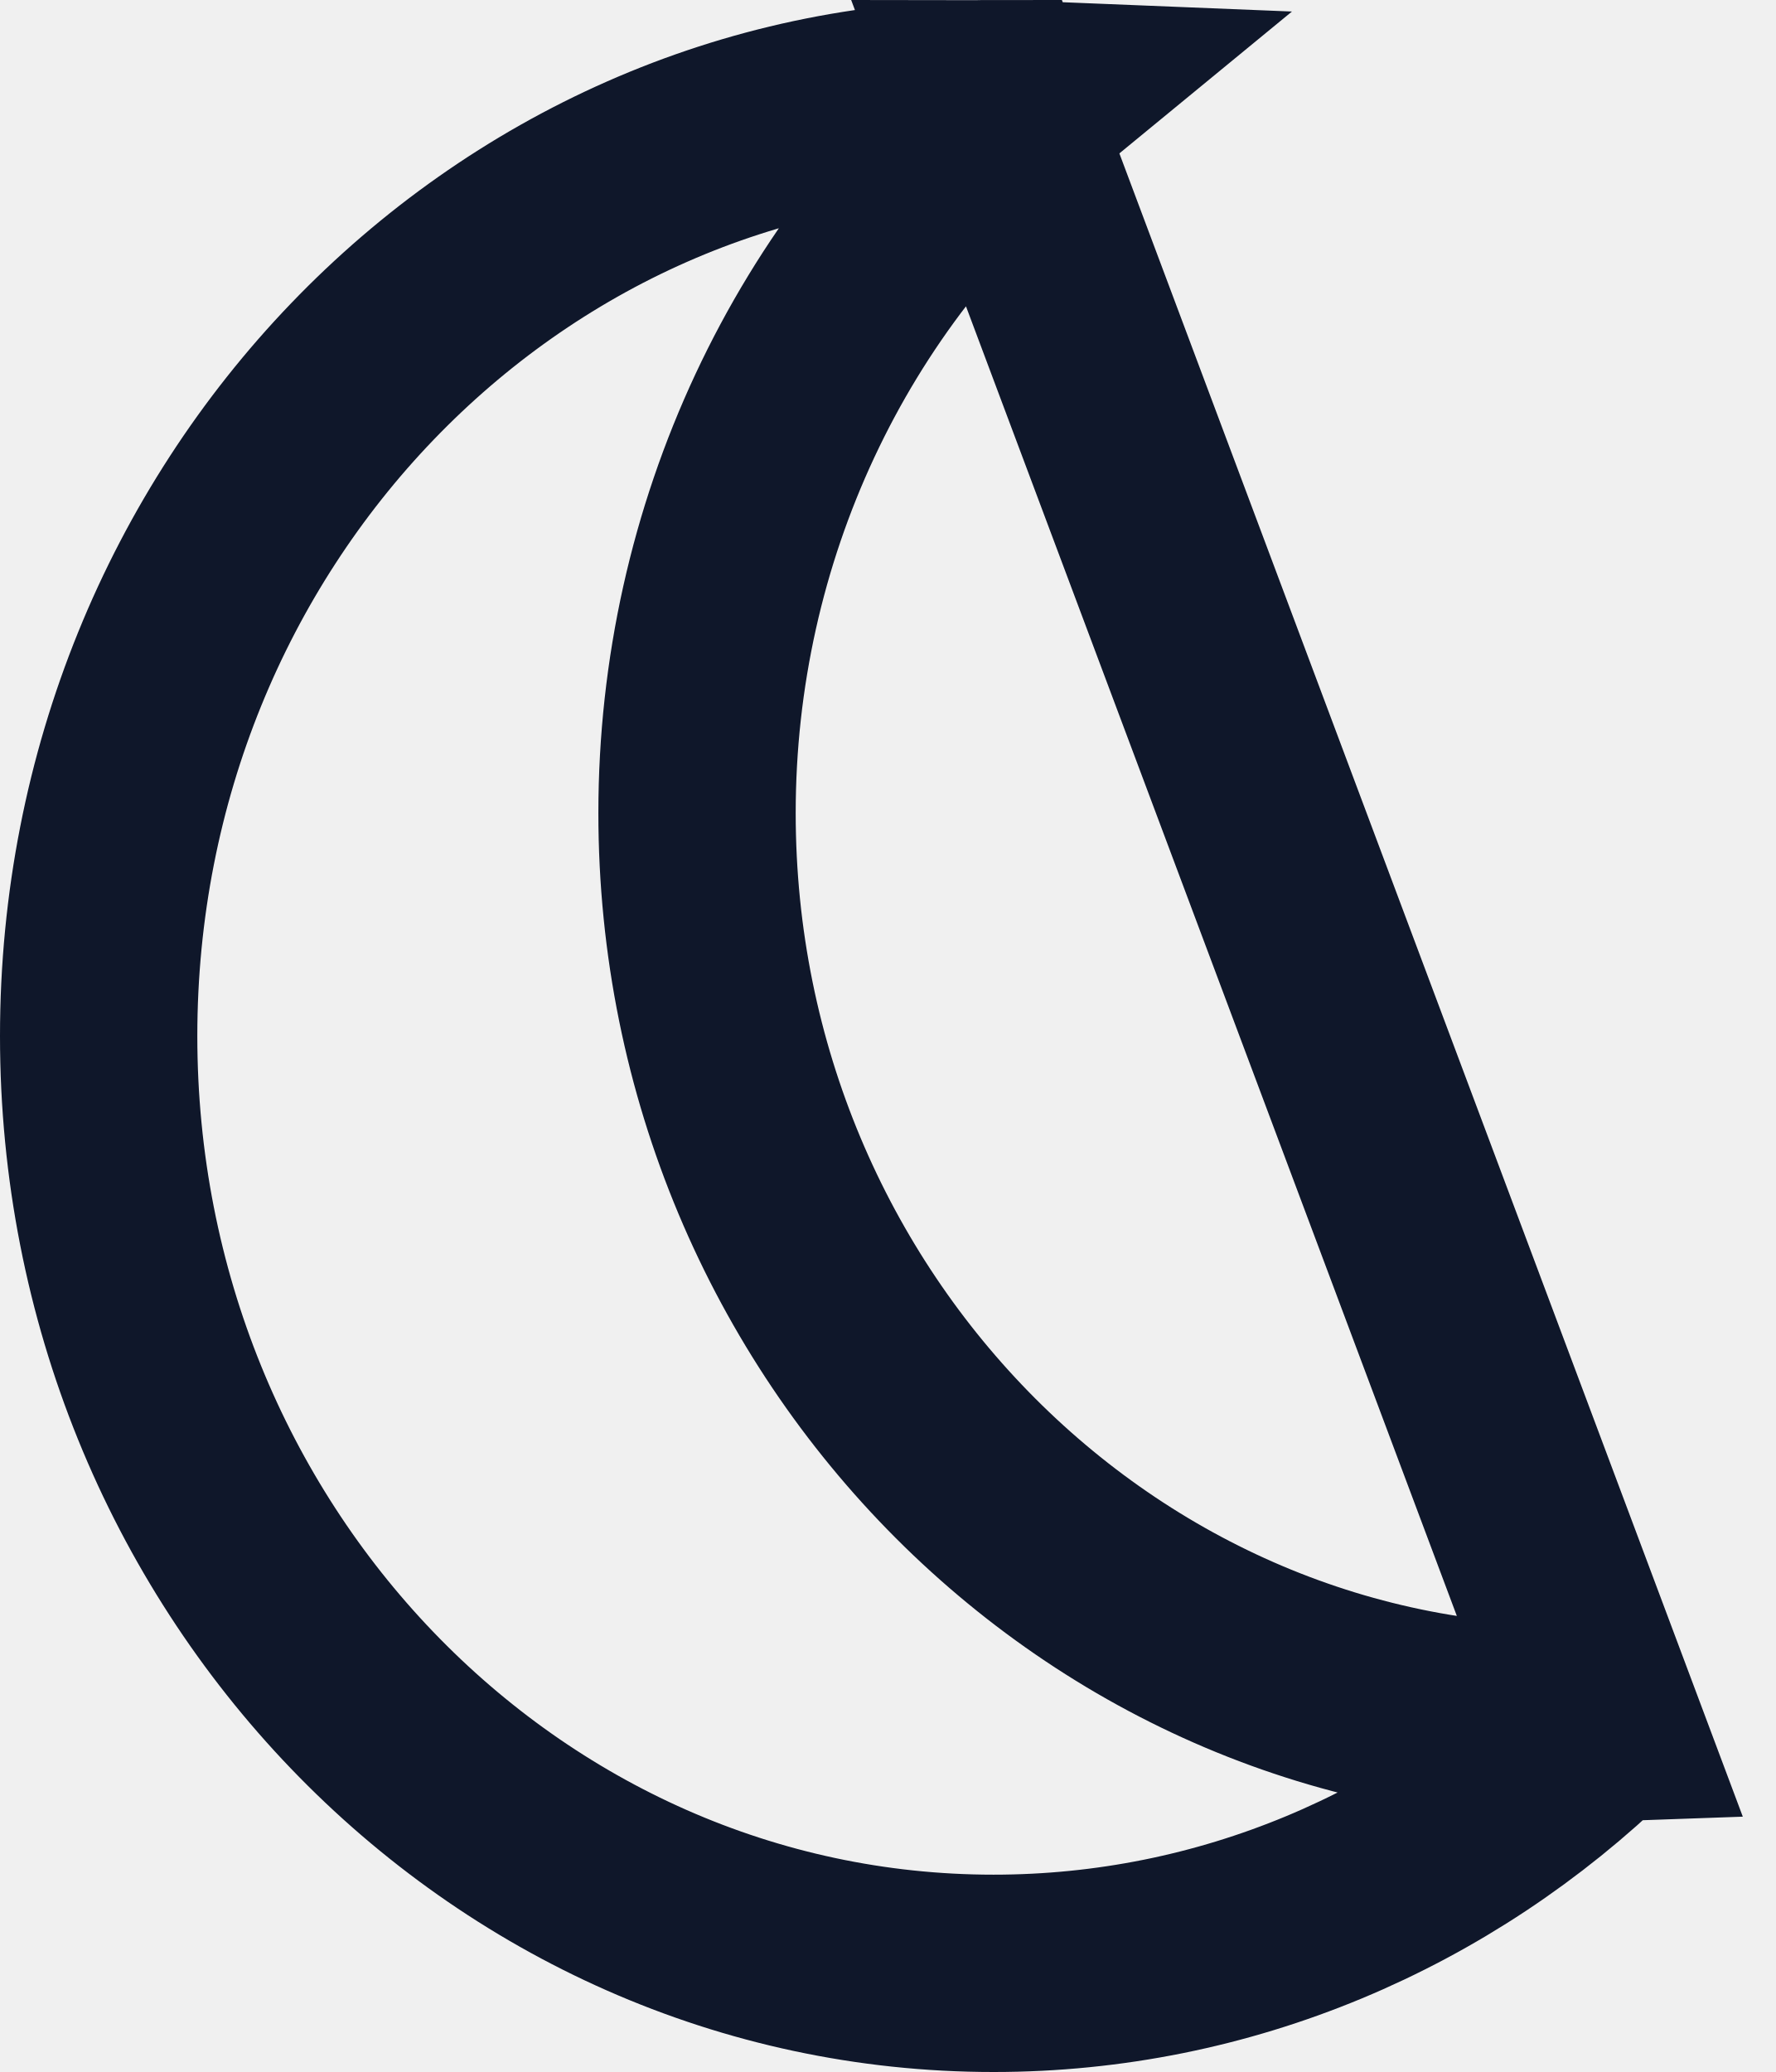
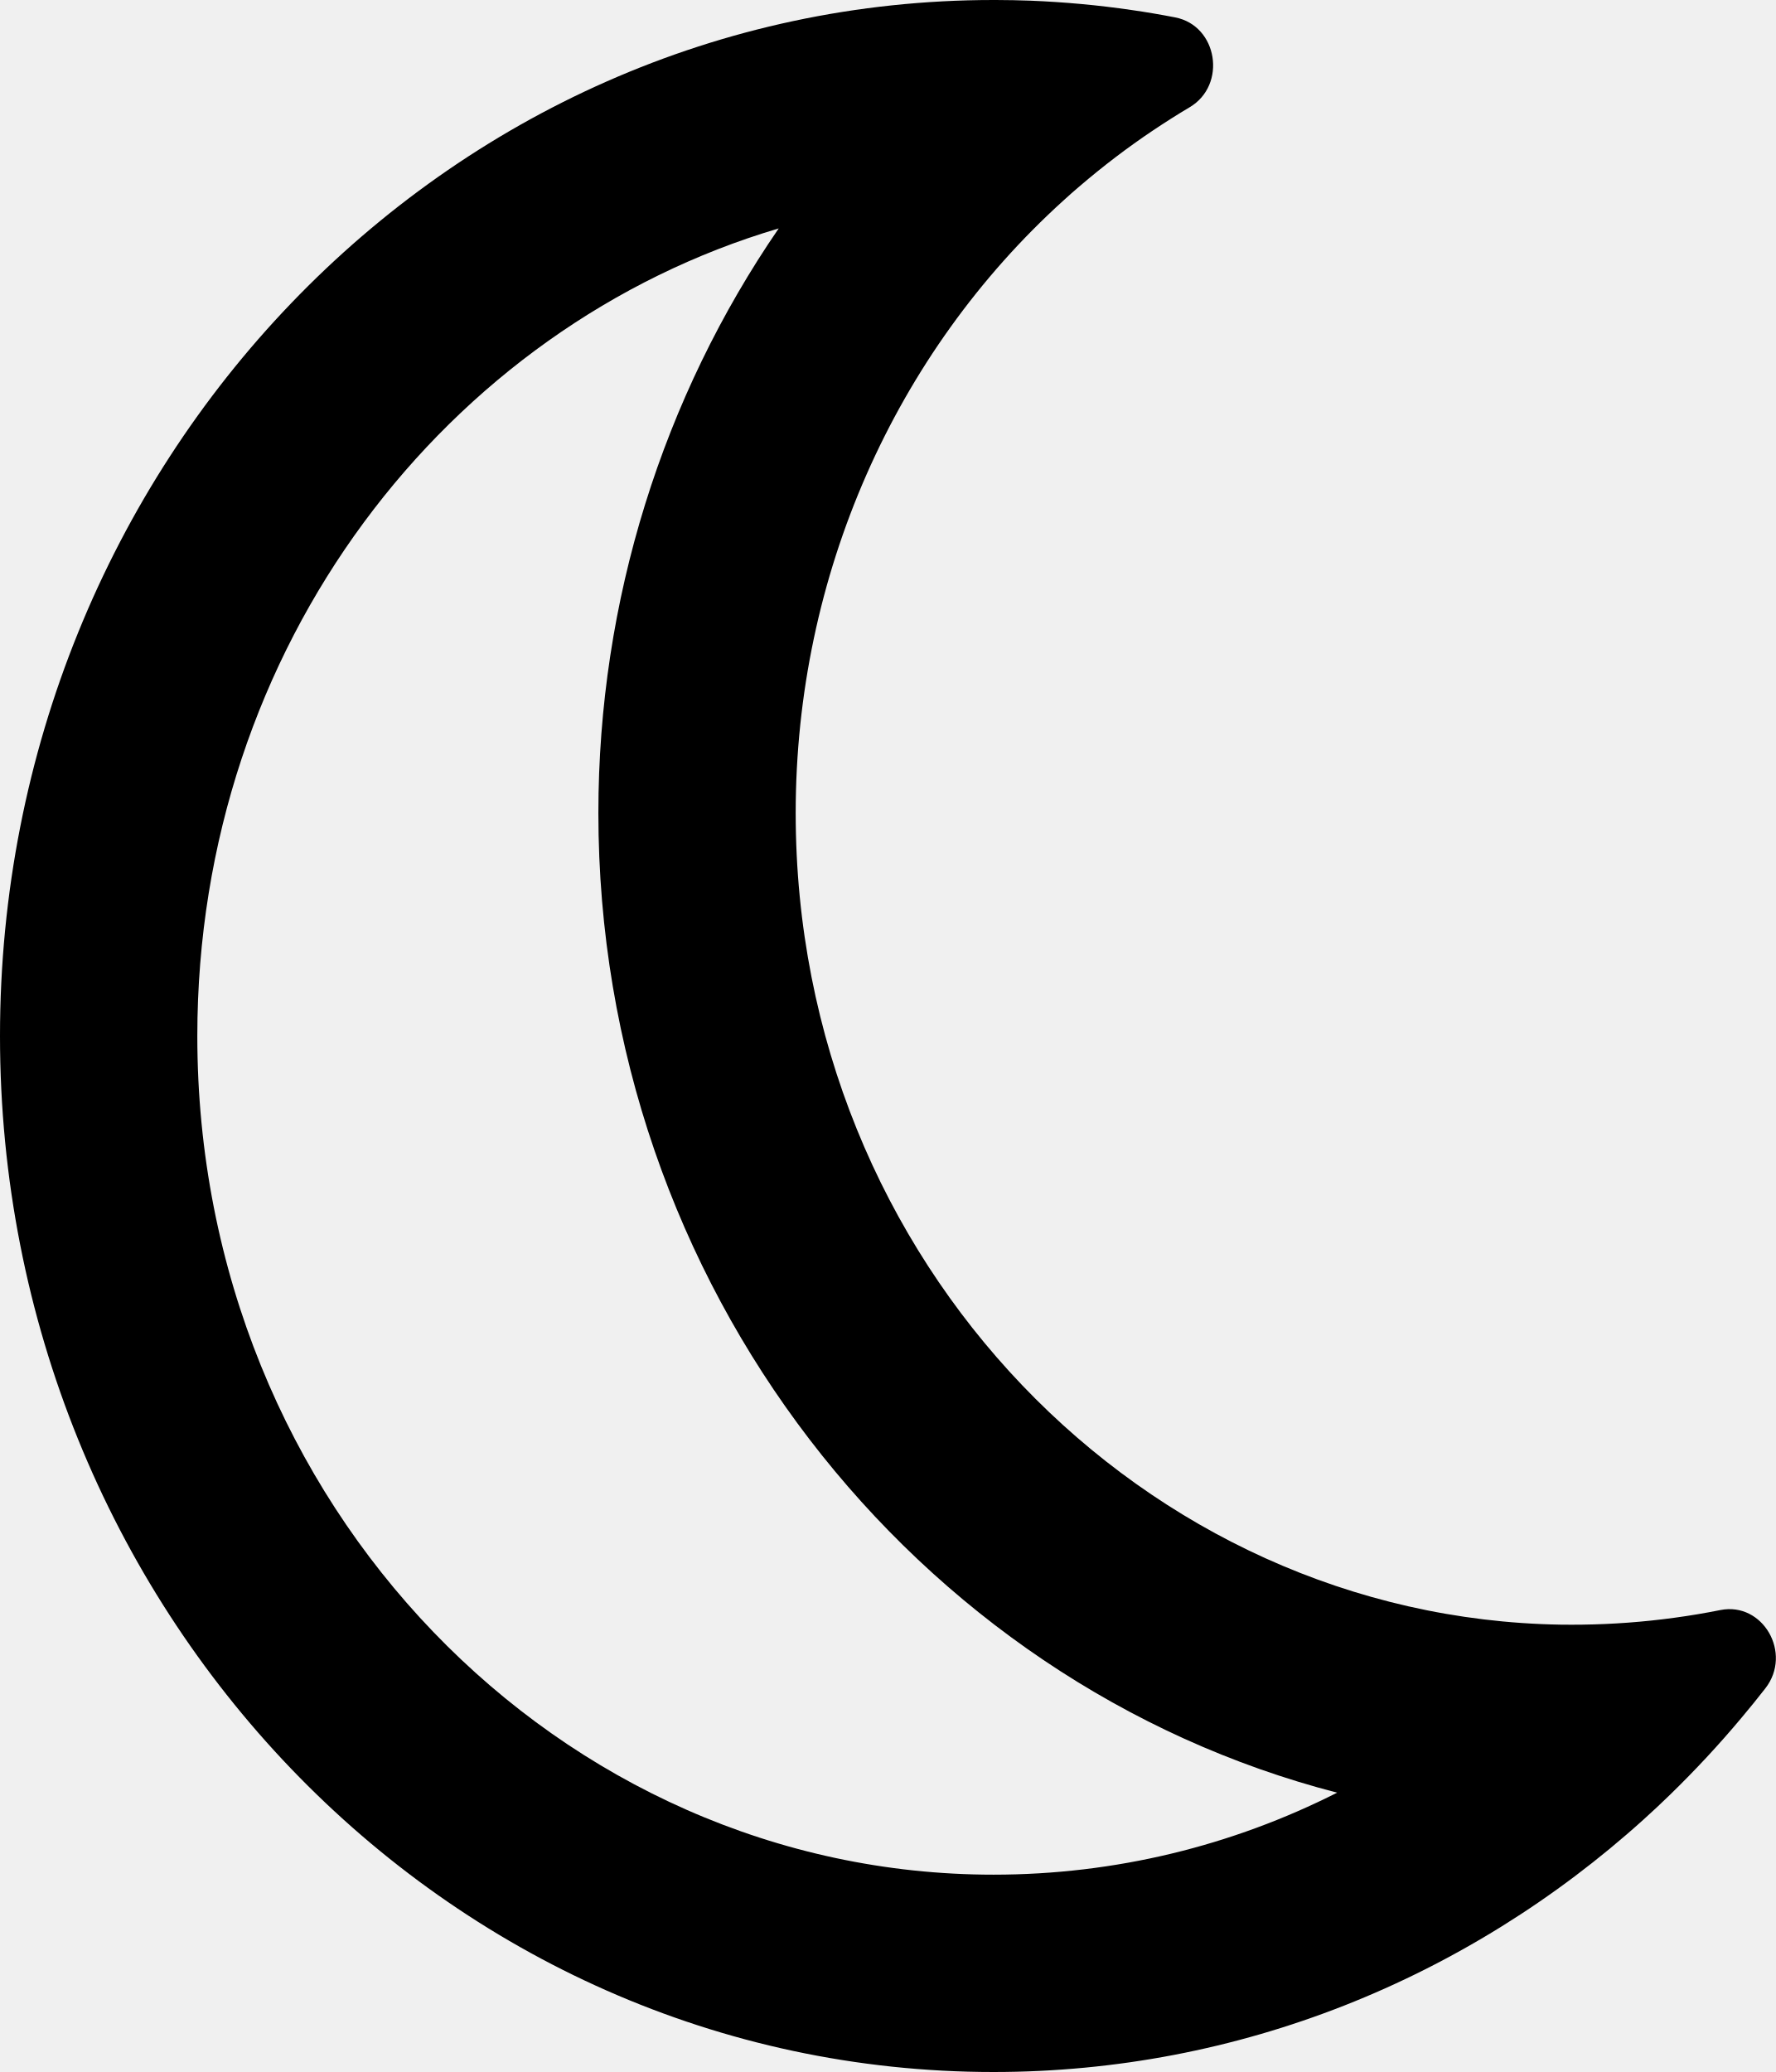
- <svg xmlns="http://www.w3.org/2000/svg" width="18" height="21" viewBox="0 0 18 21" fill="none">
-   <g clip-path="url(#clip0_140_423)">
-     <path d="M16.241 17.463C14.595 19.064 12.414 20 10.07 20C5.096 20 1 15.784 1 10.5C1 5.21 5.102 1 10.07 1L16.241 17.463ZM16.241 17.463C11.266 17.643 7.065 13.476 7.065 8.24C7.065 5.404 8.317 2.748 10.435 1.008C10.314 1.003 10.192 1 10.07 1L16.241 17.463Z" stroke="#0F172A" stroke-width="2" />
-   </g>
-   <defs>
-     <clipPath id="clip0_140_423">
-       <rect width="18" height="21" fill="white" />
-     </clipPath>
-   </defs>
+ <svg xmlns="http://www.w3.org/2000/svg" width="18" height="21" viewBox="0 0 18 21" fill="currentColor">
+   <path fill-rule="evenodd" clip-rule="evenodd" d="M17.654 17.407C17.425 17.681 17.182 17.942 16.928 18.189C16.84 18.275 16.75 18.359 16.659 18.441C14.87 20.056 12.557 21 10.07 21C4.505 21 0 16.296 0 10.5C0 4.697 4.512 0 10.07 0C10.079 1.4177e-06 10.089 1.66917e-05 10.098 4.37868e-05C10.215 0 10.331 0.003 10.448 0.007C10.791 0.021 11.133 0.052 11.473 0.102C11.62 0.123 11.765 0.148 11.91 0.176C12.343 0.259 12.439 0.861 12.058 1.087C11.933 1.161 11.811 1.239 11.691 1.319C11.428 1.495 11.178 1.686 10.94 1.89C10.885 1.937 10.831 1.984 10.778 2.033C9.072 3.578 8.065 5.83 8.065 8.24C8.065 12.807 11.604 16.398 15.818 16.466C15.891 16.467 15.964 16.467 16.037 16.466C16.346 16.462 16.659 16.439 16.973 16.396C17.128 16.375 17.283 16.349 17.438 16.318C17.868 16.233 18.171 16.755 17.893 17.112C17.815 17.212 17.735 17.311 17.654 17.407ZM13.553 18.169C9.274 17.064 6.065 13.033 6.065 8.24C6.065 6.088 6.719 4.024 7.893 2.315C4.535 3.308 2 6.542 2 10.5C2 15.272 5.688 19 10.07 19C11.302 19 12.487 18.708 13.553 18.169Z" fill="currentColor" />
</svg>
